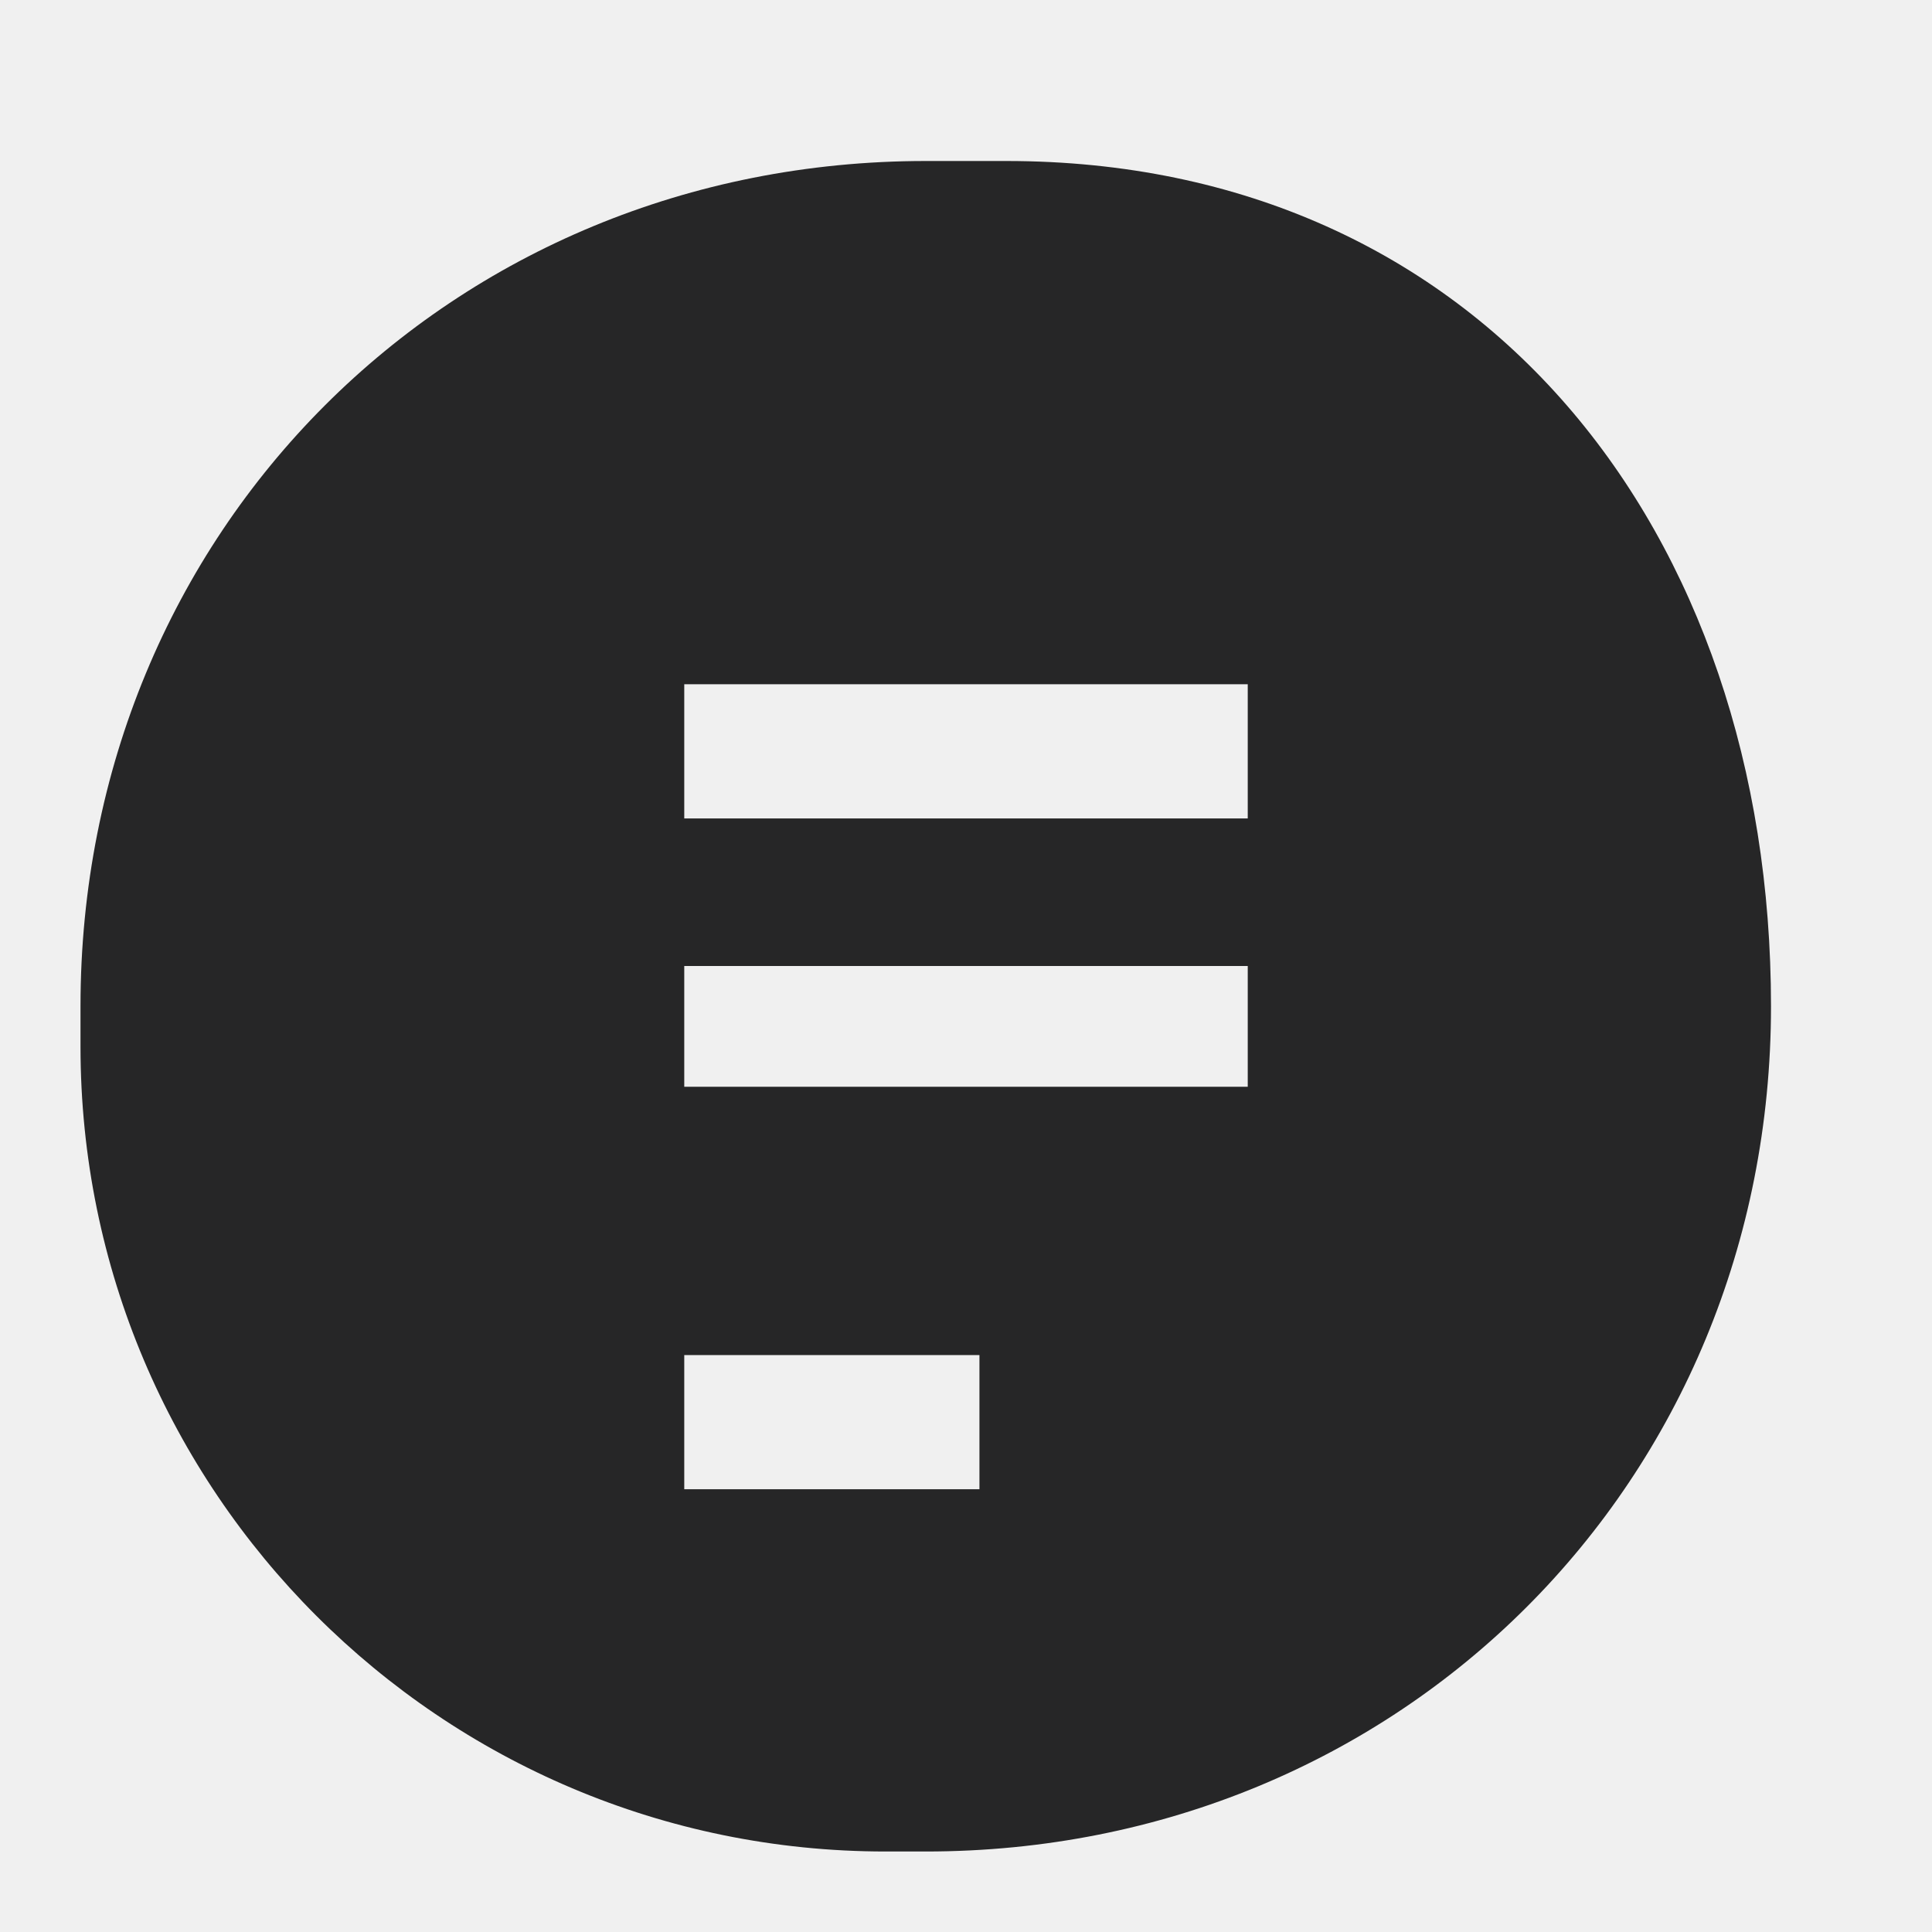
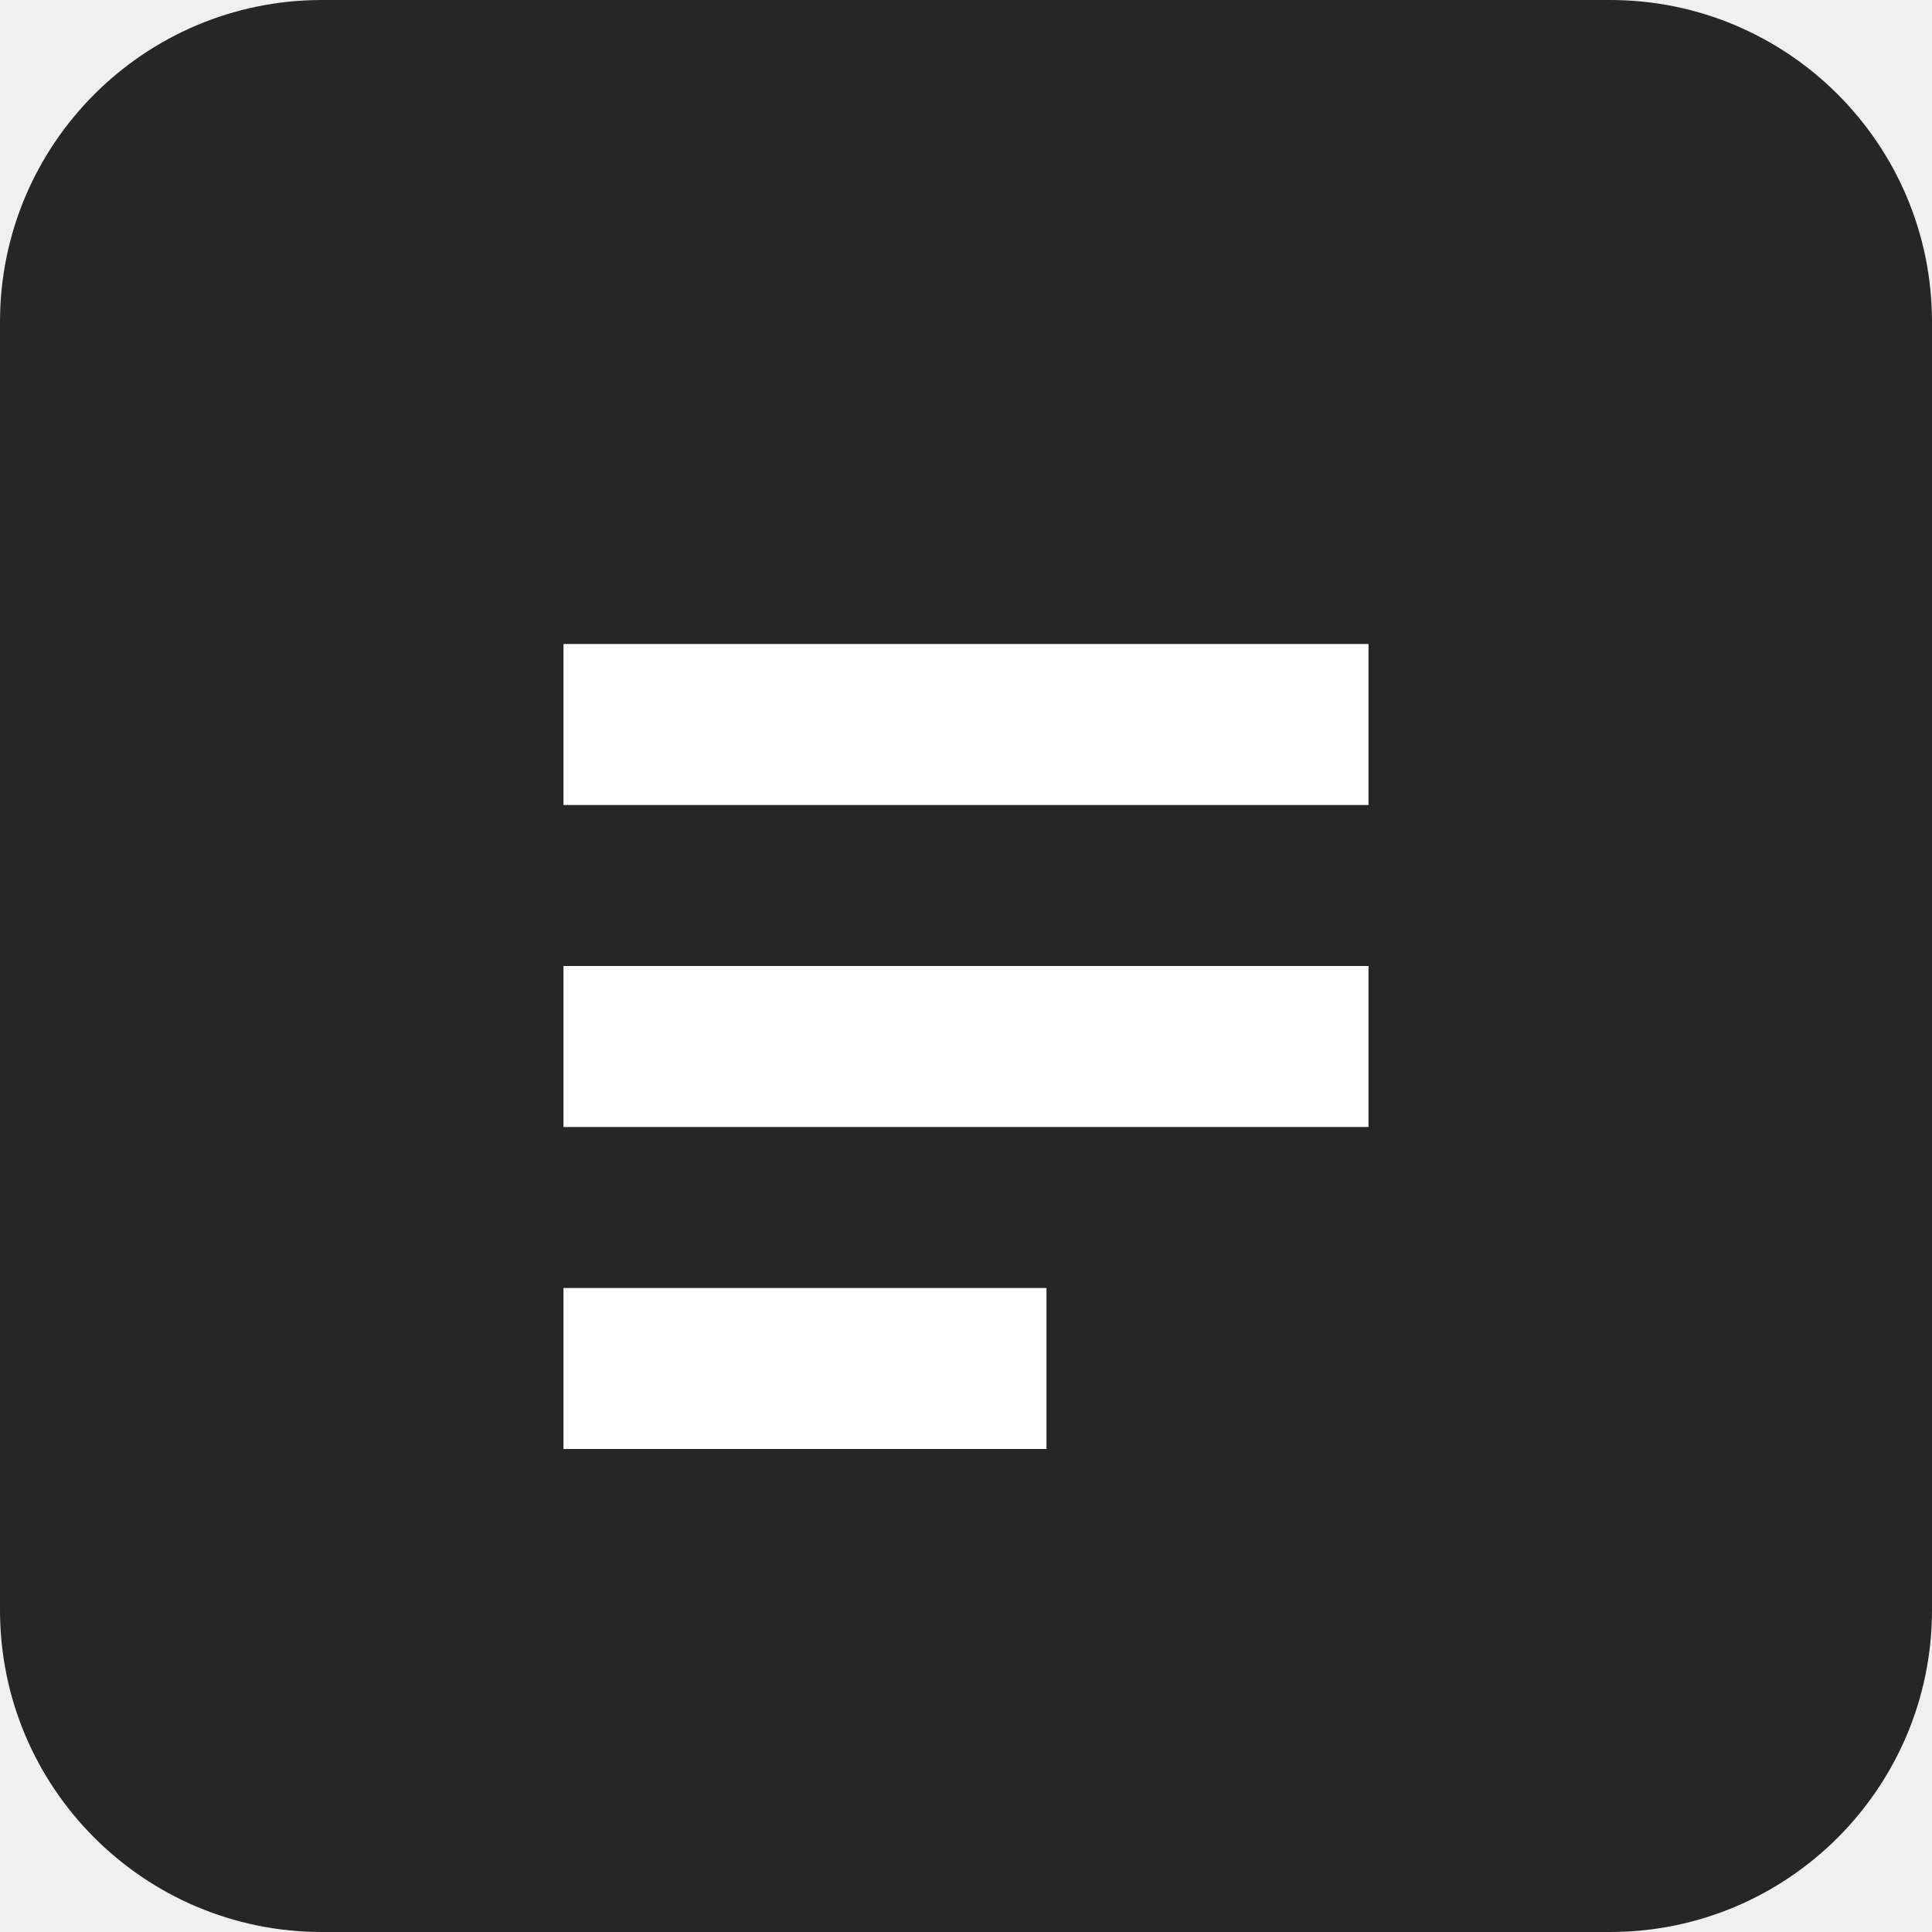
- <svg xmlns="http://www.w3.org/2000/svg" viewBox="0 0 24 24" fill="#262627">
-   <path d="M12.5 2h-1C5.596 2 1 6.596 1 12.5v.5c0 5.523 4.477 10 10 10h.5c5.904 0 10.5-4.596 10.5-10.5S18.404 2 12.5 2zm-.333 16.5H8.5v-1.667h3.667v1.667zm3.333-5H8.5V12h7v1.5zm0-3.333H8.5V8.5h7v1.667z" />
+ <svg xmlns="http://www.w3.org/2000/svg" viewBox="0 0 24 24" fill="none">
+   <rect width="24" height="24" rx="4" fill="#262627" />
+   <path d="M7 8h10v2H7V8zm0 4h10v2H7v-2zm0 4h6v2H7v-2z" fill="white" />
</svg>
